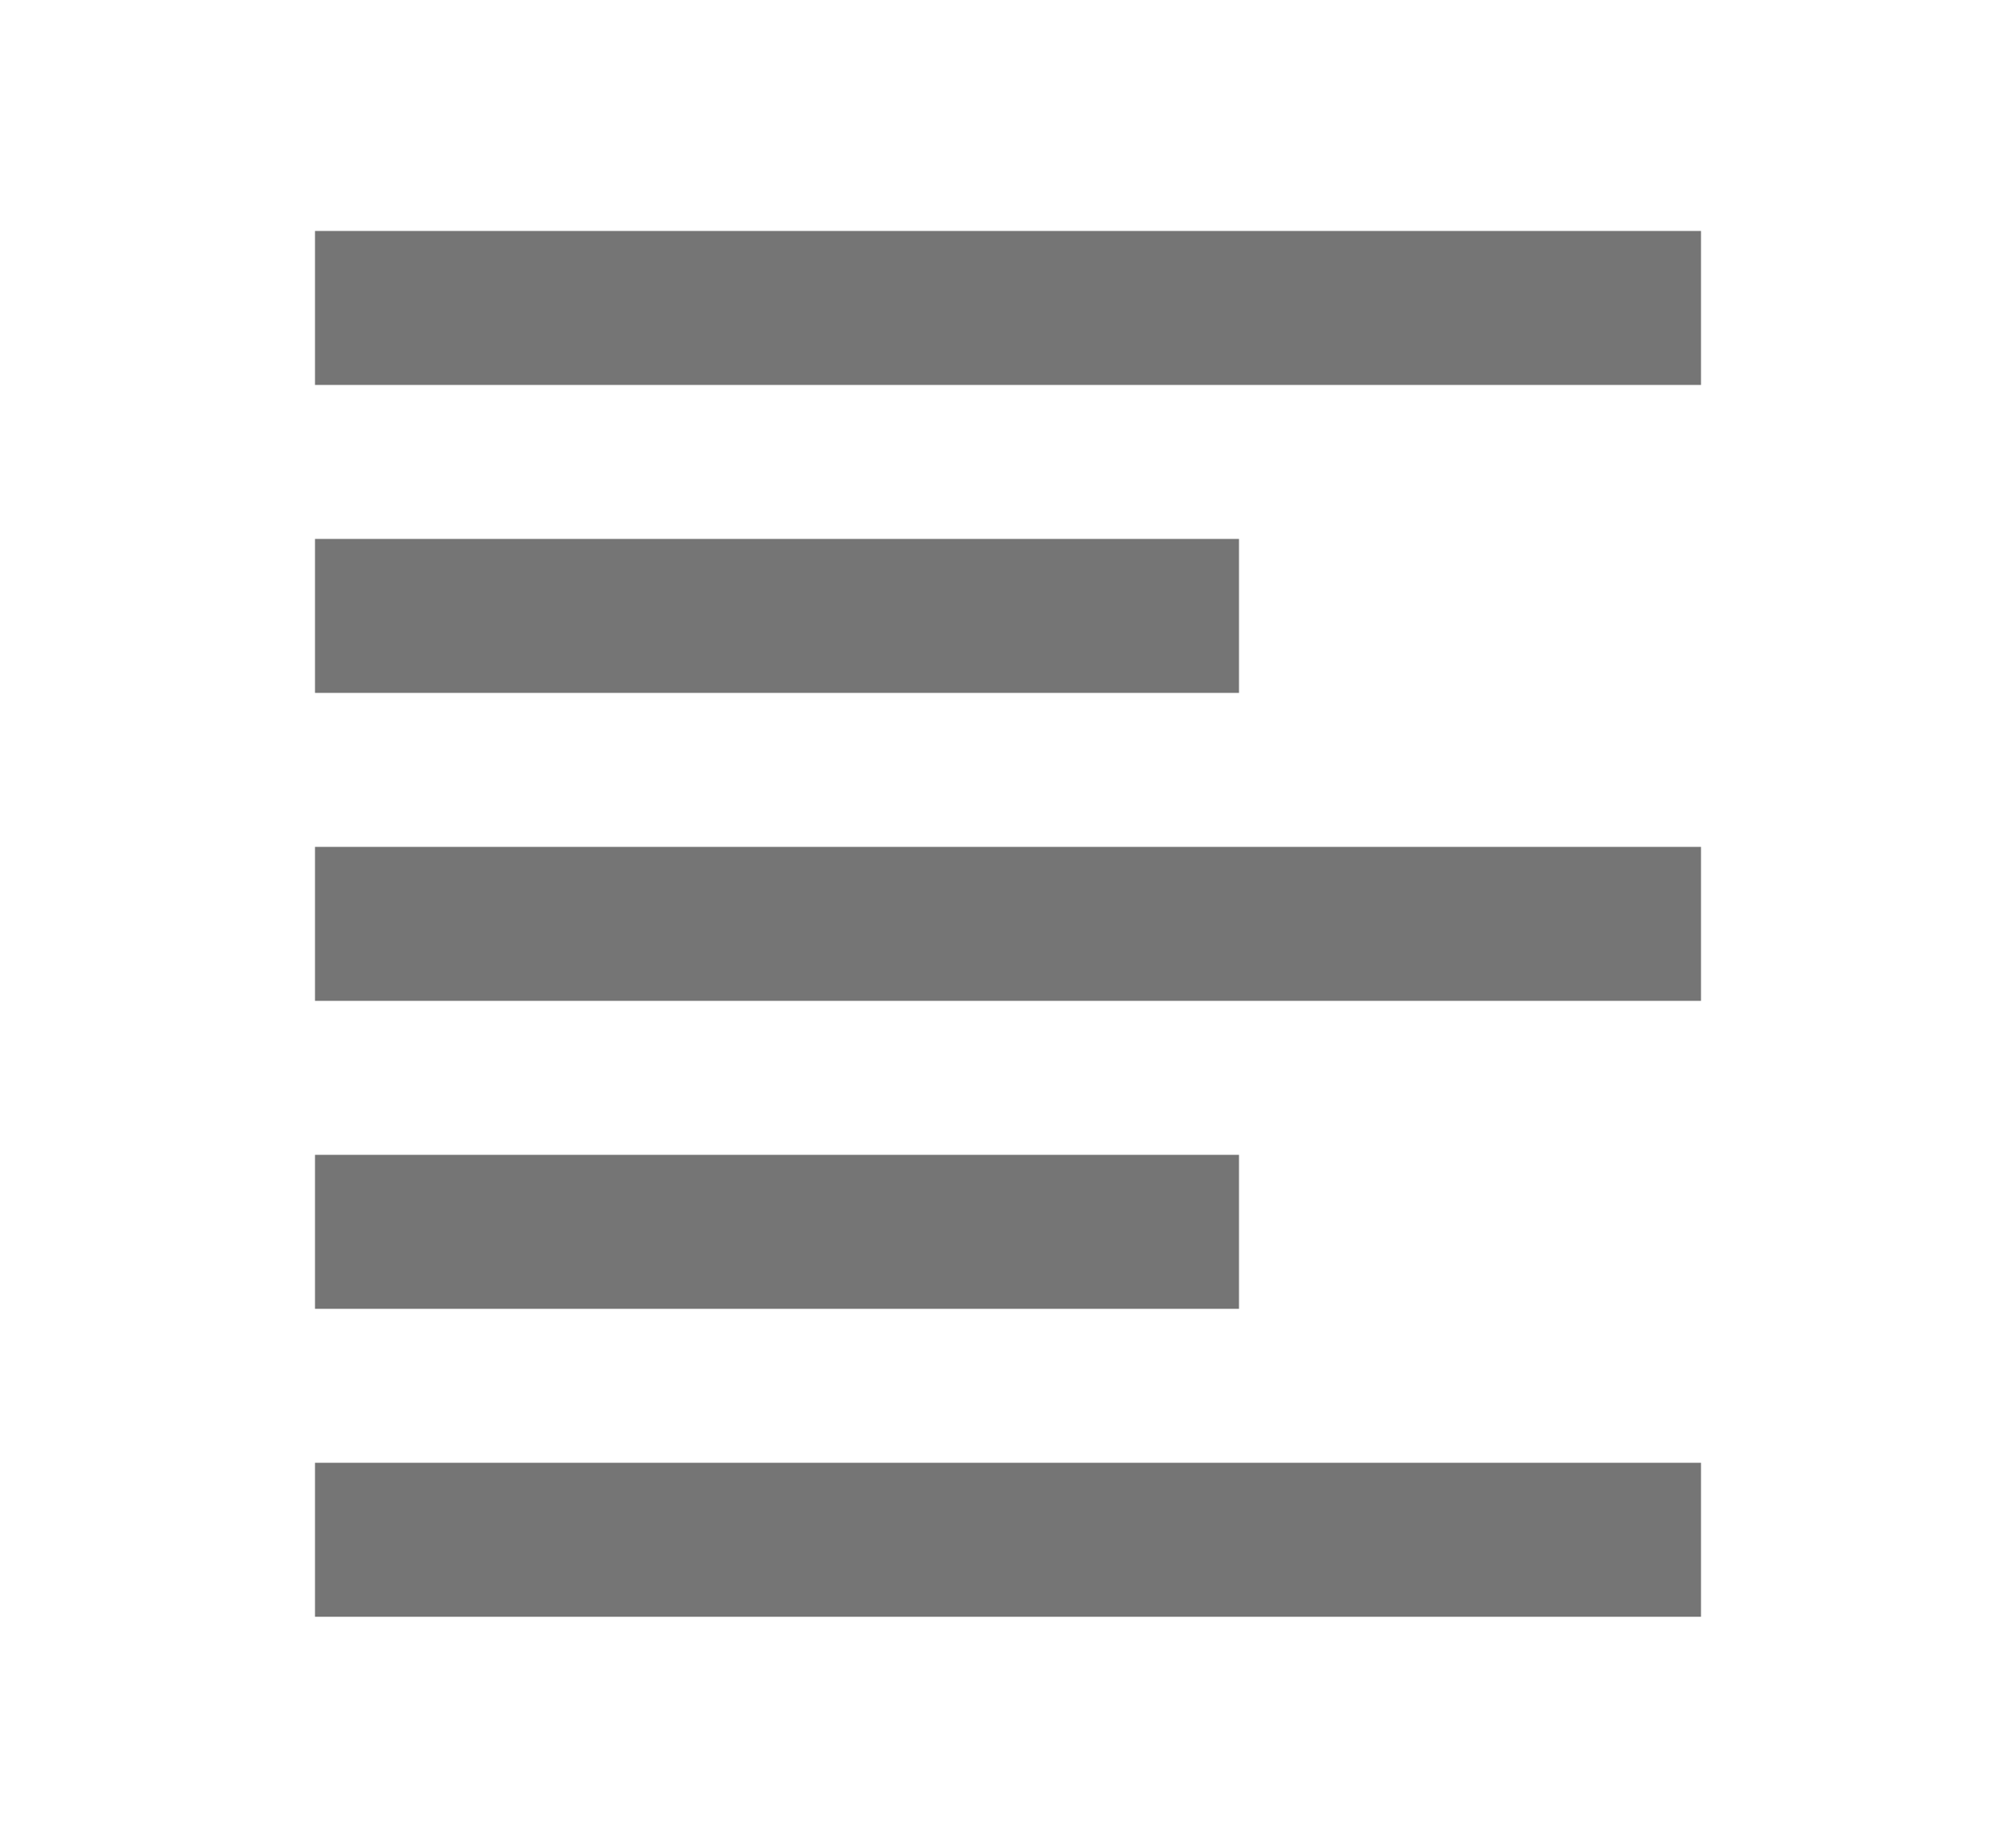
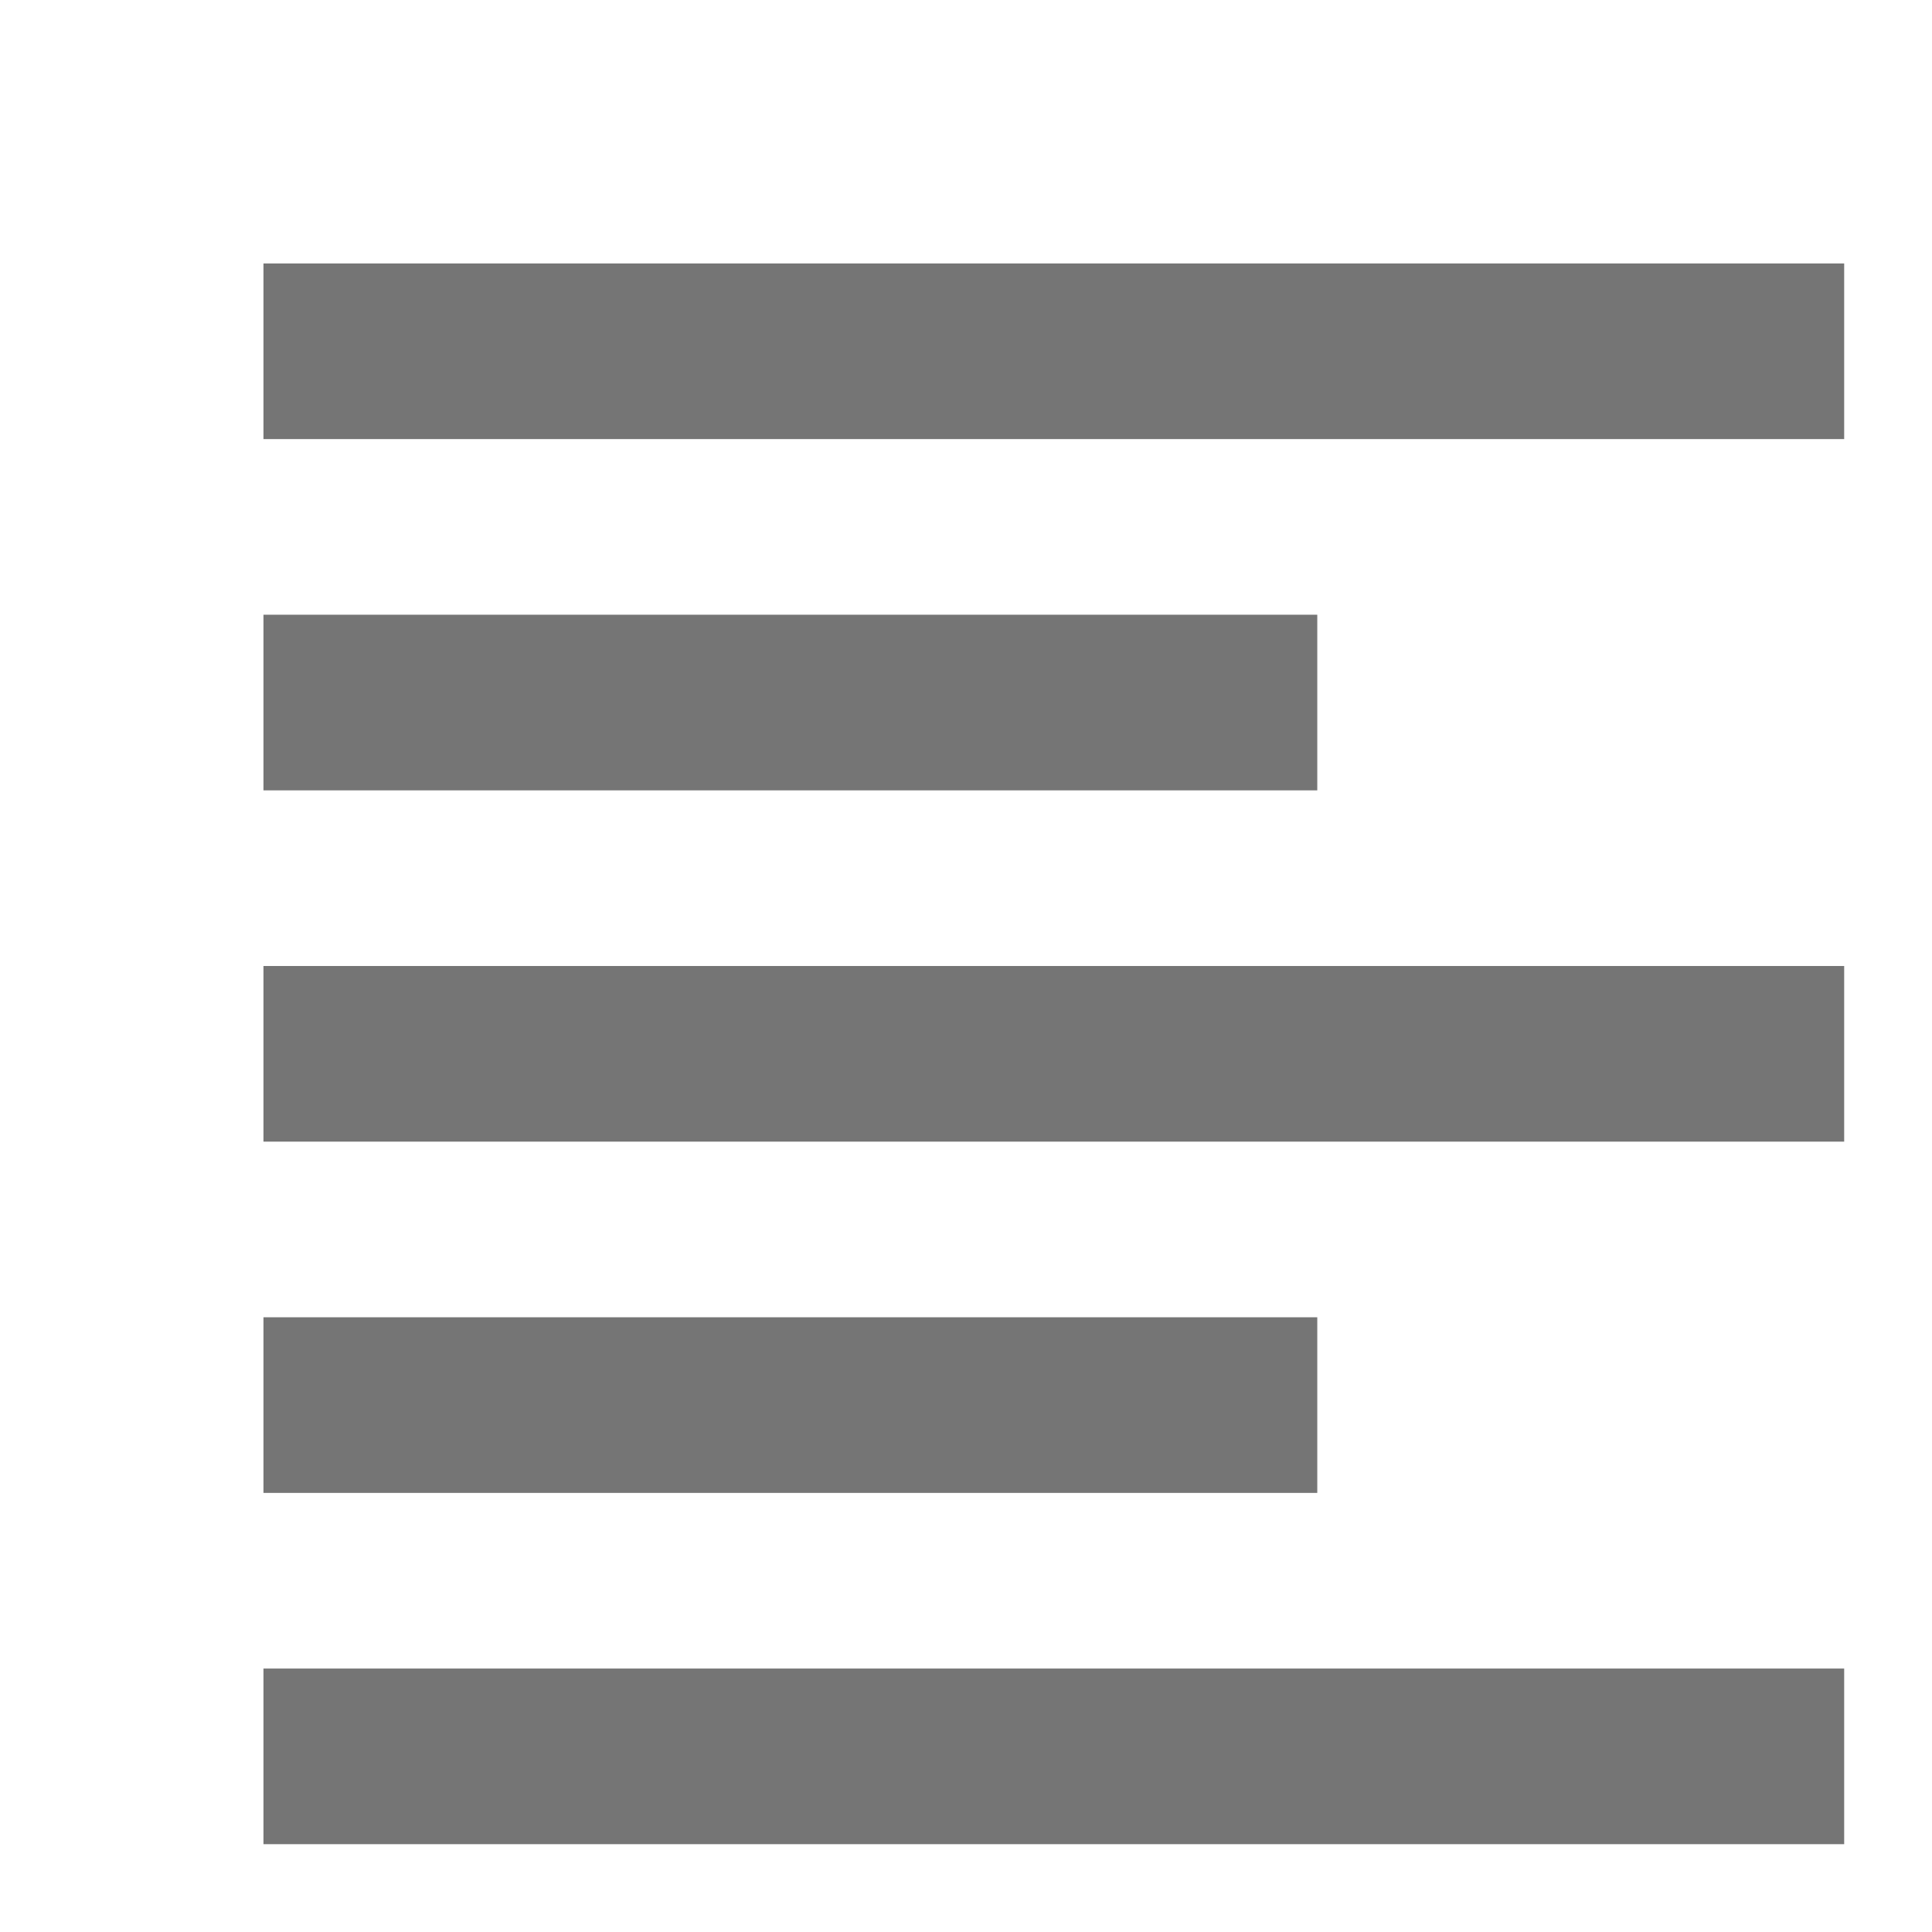
- <svg xmlns="http://www.w3.org/2000/svg" fill="#757575" version="1.1" width="24" height="22" viewBox="0 0 24 24">
+ <svg xmlns="http://www.w3.org/2000/svg" fill="#757575" version="1.1" width="22" height="22" viewBox="0 0 22 22">
  <path d="M3,3H21V5H3V3M3,7H15V9H3V7M3,11H21V13H3V11M3,15H15V17H3V15M3,19H21V21H3V19Z" />
</svg>
